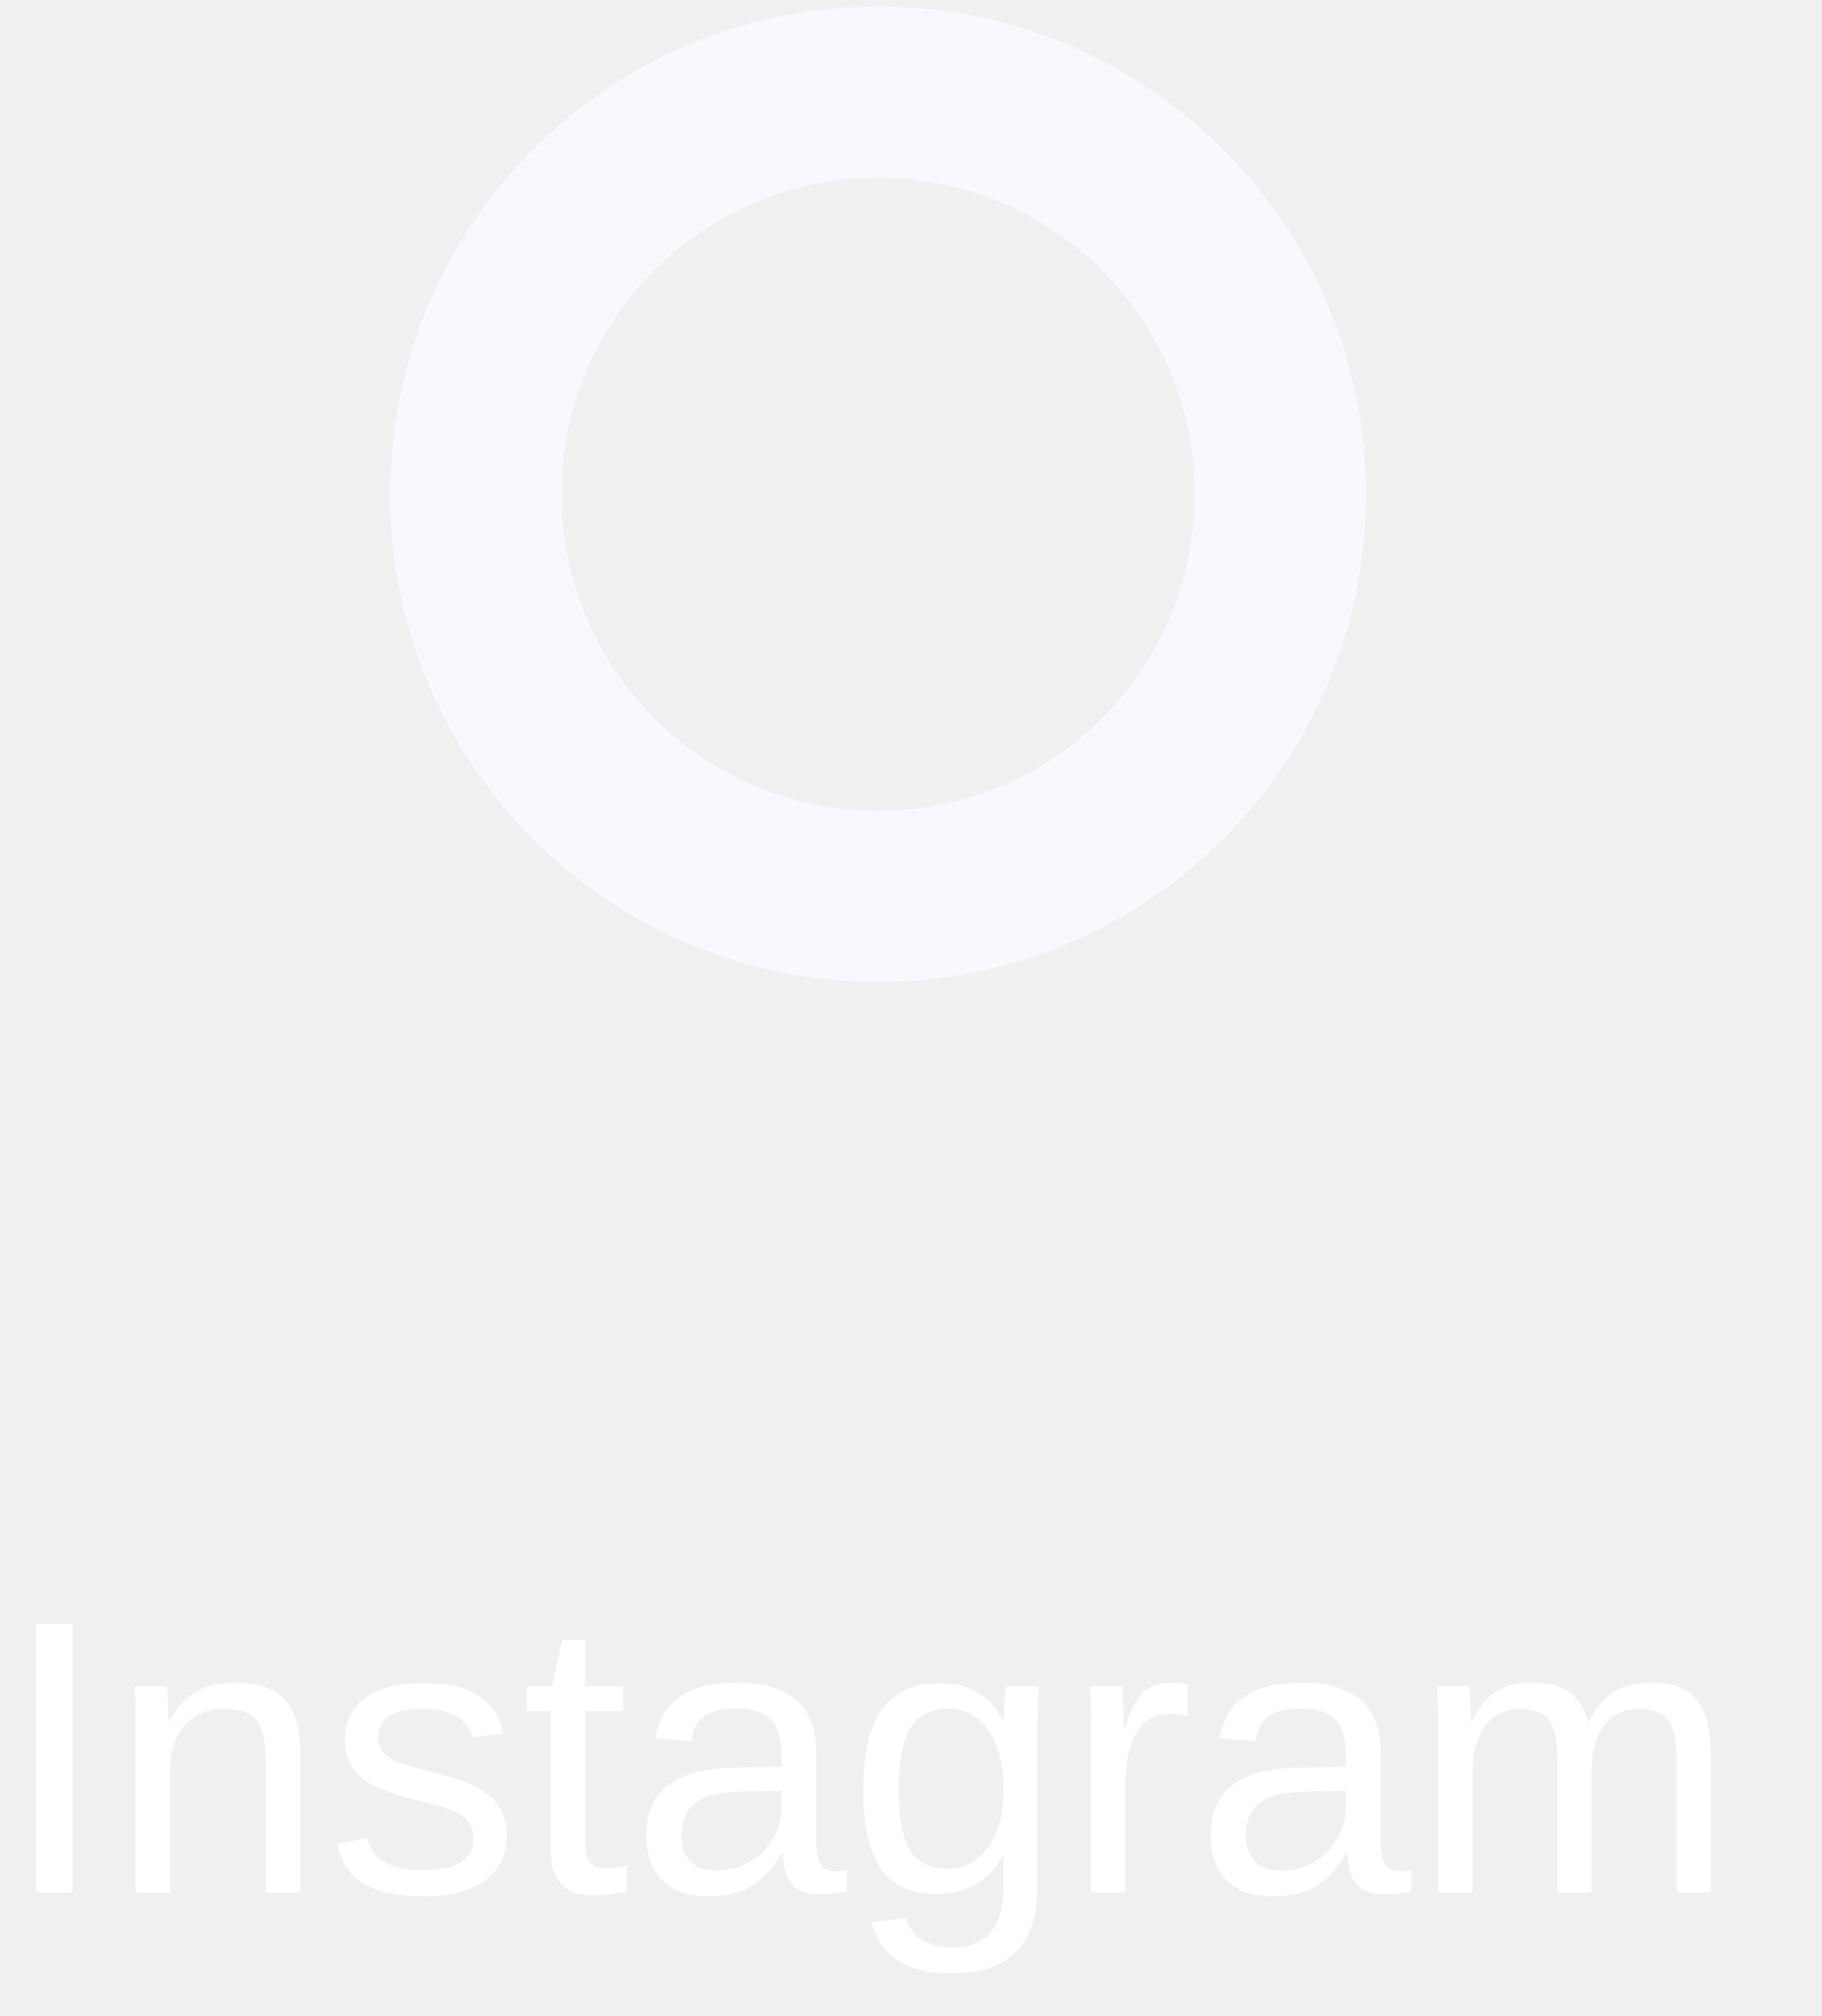
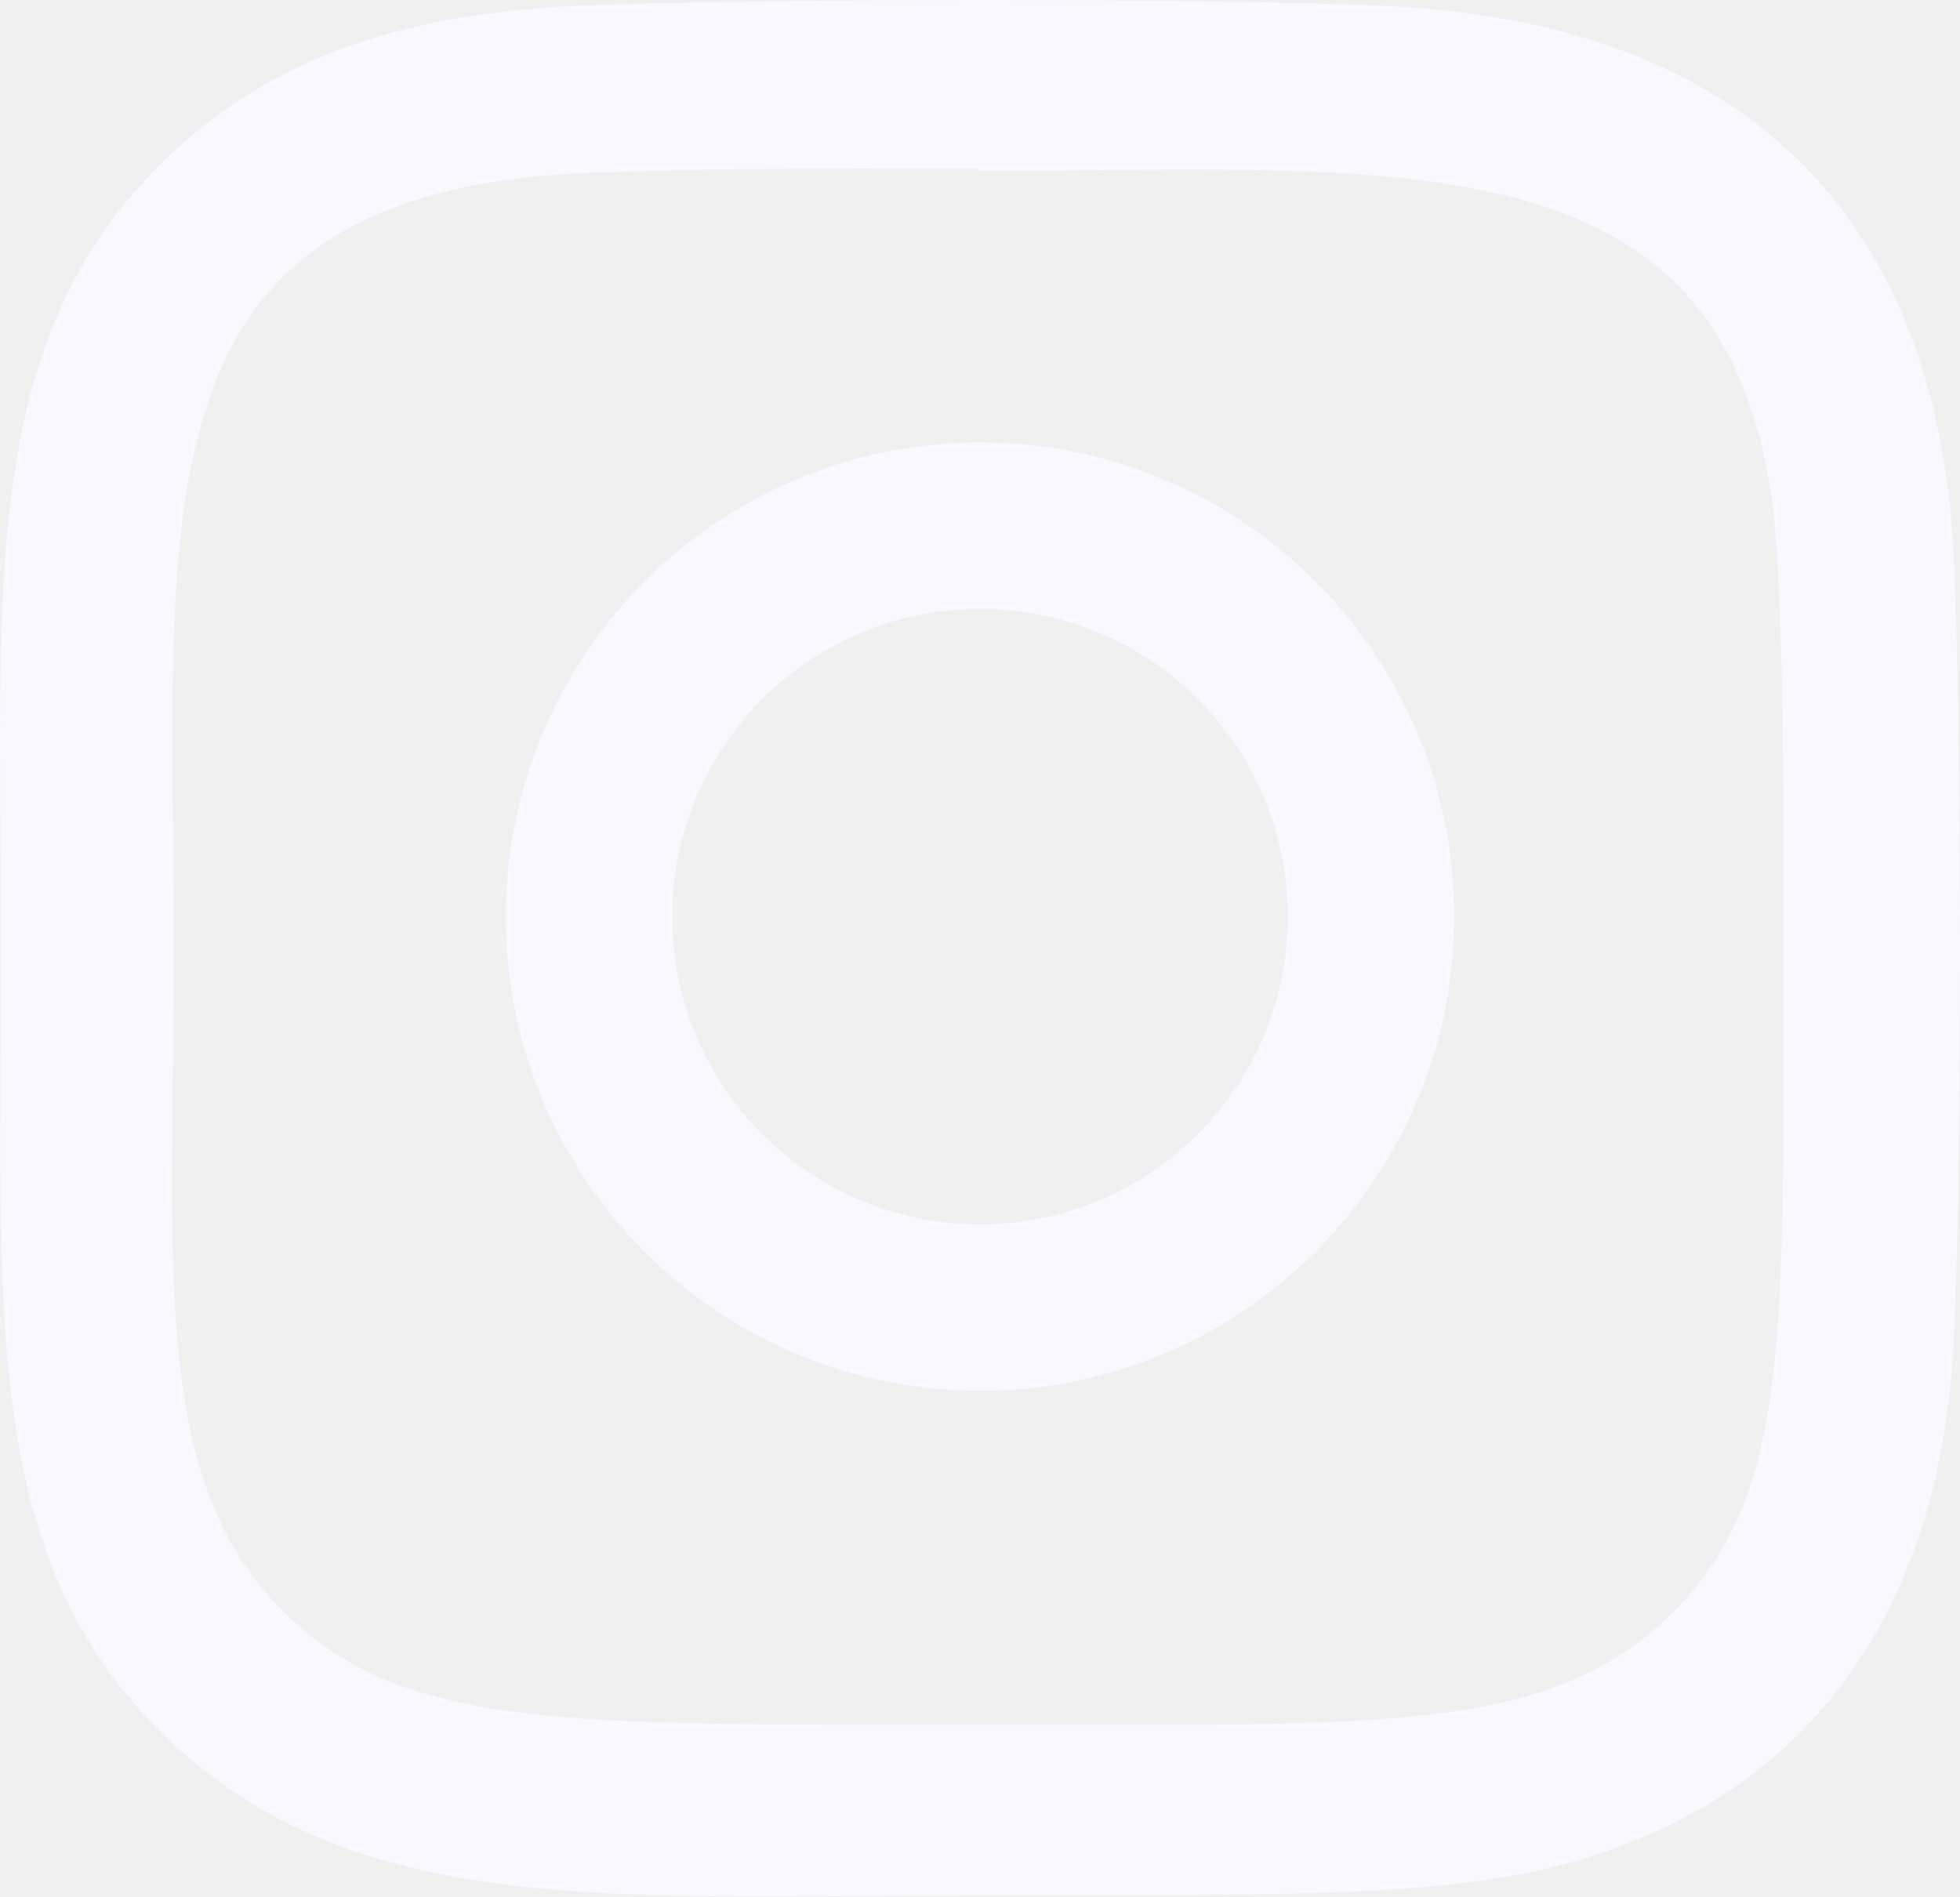
- <svg xmlns="http://www.w3.org/2000/svg" width="28" height="31" viewBox="0 0 28 31" fill="none">
-   <path d="M13.5 0.1C9.355 0.1 6 3.459 6 7.6C6 11.745 9.359 15.1 13.5 15.1C17.645 15.1 21 11.741 21 7.6C21 3.456 17.641 0.1 13.5 0.1ZM13.5 12.468C10.81 12.468 8.632 10.29 8.632 7.6C8.632 4.911 10.811 2.732 13.5 2.732C16.189 2.732 18.368 4.911 18.368 7.6C18.369 10.29 16.19 12.468 13.5 12.468Z" fill="#FAF8FF" />
-   <path d="M0.554 29.1V24.972H1.113V29.1H0.554ZM4.087 29.1V27.091C4.087 26.882 4.066 26.72 4.025 26.604C3.984 26.489 3.919 26.406 3.829 26.355C3.739 26.304 3.607 26.279 3.434 26.279C3.18 26.279 2.979 26.366 2.833 26.54C2.687 26.714 2.613 26.955 2.613 27.263V29.1H2.086V26.607C2.086 26.238 2.08 26.012 2.068 25.93H2.566C2.568 25.94 2.57 25.967 2.572 26.009C2.574 26.052 2.576 26.102 2.578 26.159C2.582 26.214 2.586 26.318 2.59 26.472H2.599C2.72 26.254 2.859 26.099 3.018 26.009C3.178 25.918 3.376 25.872 3.612 25.872C3.96 25.872 4.214 25.959 4.374 26.133C4.536 26.304 4.617 26.59 4.617 26.988V29.1H4.087ZM7.793 28.224C7.793 28.523 7.68 28.754 7.453 28.916C7.229 29.078 6.913 29.159 6.507 29.159C6.112 29.159 5.808 29.095 5.593 28.966C5.38 28.835 5.241 28.632 5.177 28.356L5.643 28.265C5.688 28.435 5.78 28.56 5.921 28.64C6.062 28.718 6.257 28.758 6.507 28.758C6.774 28.758 6.97 28.717 7.093 28.634C7.218 28.552 7.28 28.429 7.28 28.265C7.28 28.14 7.237 28.039 7.151 27.961C7.065 27.883 6.927 27.818 6.735 27.767L6.357 27.668C6.055 27.59 5.839 27.513 5.71 27.439C5.583 27.363 5.483 27.271 5.411 27.164C5.339 27.056 5.303 26.925 5.303 26.768C5.303 26.479 5.405 26.259 5.61 26.109C5.817 25.957 6.118 25.881 6.513 25.881C6.862 25.881 7.14 25.942 7.345 26.065C7.552 26.188 7.683 26.386 7.737 26.657L7.263 26.716C7.233 26.575 7.154 26.468 7.025 26.393C6.898 26.317 6.728 26.279 6.513 26.279C6.274 26.279 6.099 26.315 5.985 26.387C5.872 26.46 5.815 26.569 5.815 26.716C5.815 26.805 5.839 26.88 5.886 26.938C5.933 26.997 6.002 27.047 6.094 27.088C6.186 27.129 6.379 27.185 6.674 27.258C6.953 27.328 7.154 27.393 7.277 27.454C7.4 27.512 7.497 27.578 7.567 27.65C7.64 27.722 7.695 27.806 7.734 27.902C7.773 27.996 7.793 28.103 7.793 28.224ZM9.633 29.077C9.459 29.124 9.281 29.147 9.1 29.147C8.678 29.147 8.467 28.908 8.467 28.429V26.314H8.101V25.93H8.487L8.643 25.221H8.994V25.93H9.58V26.314H8.994V28.315C8.994 28.468 9.019 28.575 9.067 28.637C9.118 28.698 9.205 28.728 9.328 28.728C9.398 28.728 9.5 28.715 9.633 28.687V29.077ZM10.893 29.159C10.574 29.159 10.335 29.075 10.175 28.907C10.015 28.739 9.935 28.509 9.935 28.216C9.935 27.887 10.042 27.636 10.257 27.46C10.474 27.284 10.822 27.19 11.303 27.178L12.015 27.167V26.994C12.015 26.736 11.96 26.552 11.851 26.44C11.741 26.329 11.569 26.273 11.335 26.273C11.099 26.273 10.927 26.313 10.819 26.393C10.712 26.473 10.648 26.601 10.626 26.777L10.075 26.727C10.165 26.157 10.589 25.872 11.347 25.872C11.745 25.872 12.045 25.964 12.246 26.147C12.447 26.329 12.548 26.593 12.548 26.938V28.303C12.548 28.46 12.568 28.578 12.609 28.658C12.65 28.736 12.729 28.775 12.844 28.775C12.895 28.775 12.952 28.768 13.017 28.755V29.083C12.884 29.114 12.748 29.13 12.609 29.13C12.414 29.13 12.271 29.079 12.182 28.977C12.094 28.874 12.044 28.713 12.032 28.494H12.015C11.88 28.736 11.723 28.908 11.543 29.009C11.365 29.109 11.148 29.159 10.893 29.159ZM11.013 28.763C11.206 28.763 11.378 28.72 11.528 28.632C11.679 28.544 11.797 28.424 11.883 28.271C11.971 28.117 12.015 27.959 12.015 27.797V27.536L11.438 27.548C11.19 27.552 11.001 27.577 10.872 27.624C10.745 27.671 10.648 27.743 10.579 27.841C10.511 27.938 10.477 28.066 10.477 28.224C10.477 28.396 10.523 28.529 10.614 28.623C10.708 28.717 10.841 28.763 11.013 28.763ZM14.625 30.346C14.279 30.346 14.004 30.277 13.799 30.14C13.594 30.006 13.462 29.813 13.403 29.563L13.934 29.487C13.969 29.634 14.046 29.746 14.165 29.824C14.286 29.904 14.444 29.944 14.64 29.944C15.165 29.944 15.428 29.637 15.428 29.021V28.512H15.422C15.322 28.715 15.185 28.868 15.012 28.971C14.838 29.073 14.635 29.124 14.402 29.124C14.014 29.124 13.727 28.995 13.544 28.737C13.362 28.479 13.271 28.074 13.271 27.521C13.271 26.961 13.369 26.548 13.565 26.282C13.762 26.014 14.06 25.881 14.461 25.881C14.685 25.881 14.88 25.932 15.044 26.036C15.21 26.137 15.338 26.283 15.428 26.472H15.434C15.434 26.414 15.438 26.312 15.445 26.168C15.453 26.023 15.461 25.944 15.469 25.93H15.97C15.958 26.036 15.952 26.255 15.952 26.587V29.009C15.952 29.9 15.51 30.346 14.625 30.346ZM15.428 27.515C15.428 27.258 15.393 27.036 15.322 26.85C15.252 26.663 15.152 26.52 15.023 26.423C14.896 26.323 14.752 26.273 14.59 26.273C14.32 26.273 14.124 26.371 14.001 26.566C13.878 26.762 13.816 27.078 13.816 27.515C13.816 27.949 13.874 28.261 13.989 28.45C14.104 28.639 14.302 28.734 14.581 28.734C14.747 28.734 14.895 28.685 15.023 28.588C15.152 28.49 15.252 28.35 15.322 28.169C15.393 27.985 15.428 27.767 15.428 27.515ZM16.775 29.1V26.669C16.775 26.446 16.77 26.2 16.758 25.93H17.256C17.271 26.29 17.279 26.506 17.279 26.578H17.291C17.375 26.306 17.472 26.121 17.581 26.021C17.69 25.922 17.845 25.872 18.044 25.872C18.114 25.872 18.186 25.882 18.258 25.901V26.384C18.188 26.365 18.094 26.355 17.977 26.355C17.758 26.355 17.591 26.45 17.476 26.639C17.36 26.827 17.303 27.096 17.303 27.448V29.1H16.775ZM19.57 29.159C19.252 29.159 19.013 29.075 18.852 28.907C18.692 28.739 18.612 28.509 18.612 28.216C18.612 27.887 18.72 27.636 18.935 27.46C19.151 27.284 19.5 27.19 19.98 27.178L20.692 27.167V26.994C20.692 26.736 20.638 26.552 20.528 26.44C20.419 26.329 20.247 26.273 20.013 26.273C19.776 26.273 19.605 26.313 19.497 26.393C19.39 26.473 19.325 26.601 19.304 26.777L18.753 26.727C18.843 26.157 19.267 25.872 20.024 25.872C20.423 25.872 20.723 25.964 20.924 26.147C21.125 26.329 21.226 26.593 21.226 26.938V28.303C21.226 28.46 21.246 28.578 21.287 28.658C21.328 28.736 21.406 28.775 21.521 28.775C21.572 28.775 21.63 28.768 21.694 28.755V29.083C21.561 29.114 21.426 29.13 21.287 29.13C21.092 29.13 20.949 29.079 20.859 28.977C20.771 28.874 20.722 28.713 20.71 28.494H20.692C20.558 28.736 20.4 28.908 20.221 29.009C20.043 29.109 19.826 29.159 19.57 29.159ZM19.69 28.763C19.884 28.763 20.056 28.72 20.206 28.632C20.356 28.544 20.475 28.424 20.561 28.271C20.648 28.117 20.692 27.959 20.692 27.797V27.536L20.115 27.548C19.867 27.552 19.679 27.577 19.55 27.624C19.423 27.671 19.325 27.743 19.257 27.841C19.189 27.938 19.154 28.066 19.154 28.224C19.154 28.396 19.2 28.529 19.292 28.623C19.386 28.717 19.519 28.763 19.69 28.763ZM23.947 29.1V27.091C23.947 26.784 23.905 26.572 23.821 26.455C23.737 26.338 23.586 26.279 23.367 26.279C23.143 26.279 22.965 26.365 22.834 26.537C22.703 26.709 22.638 26.951 22.638 27.263V29.1H22.113V26.607C22.113 26.238 22.107 26.012 22.096 25.93H22.594C22.596 25.94 22.598 25.967 22.6 26.009C22.602 26.052 22.604 26.102 22.605 26.159C22.609 26.214 22.613 26.318 22.617 26.472H22.626C22.739 26.248 22.869 26.092 23.016 26.004C23.162 25.916 23.341 25.872 23.552 25.872C23.792 25.872 23.981 25.92 24.12 26.015C24.261 26.111 24.358 26.263 24.413 26.472H24.422C24.531 26.259 24.663 26.106 24.817 26.012C24.974 25.919 25.162 25.872 25.383 25.872C25.703 25.872 25.936 25.959 26.08 26.133C26.227 26.306 26.3 26.592 26.3 26.988V29.1H25.778V27.091C25.778 26.784 25.736 26.572 25.652 26.455C25.568 26.338 25.417 26.279 25.198 26.279C24.968 26.279 24.788 26.365 24.659 26.537C24.532 26.707 24.469 26.949 24.469 27.263V29.1H23.947Z" fill="white" />
+ <svg xmlns="http://www.w3.org/2000/svg" width="31" height="30" viewBox="0 0 31 30" fill="none">
+   <path d="M21.892 0.094C19.04 -0.035 11.975 -0.028 9.121 0.094C6.612 0.208 4.4 0.794 2.616 2.52C-0.365 5.405 0.016 9.293 0.016 14.994C0.016 20.829 -0.32 24.626 2.616 27.468C5.609 30.363 9.684 29.984 15.505 29.984C21.478 29.984 23.54 29.988 25.651 29.196C28.523 28.117 30.69 25.634 30.902 21.173C31.037 18.411 31.029 11.576 30.902 8.814C30.646 3.548 27.726 0.354 21.892 0.094ZM26.406 25.559C24.451 27.45 21.74 27.281 15.468 27.281C9.01 27.281 6.42 27.374 4.53 25.54C2.354 23.444 2.748 20.078 2.748 14.974C2.748 8.068 2.015 3.094 9.178 2.739C10.823 2.683 11.307 2.664 15.45 2.664L15.508 2.702C22.391 2.702 27.792 2.004 28.116 8.934C28.19 10.515 28.206 10.99 28.206 14.993C28.205 21.17 28.327 23.691 26.406 25.559Z" fill="#FAF8FF" />
+   <path d="M15.5 7C11.355 7 8 10.359 8 14.5C8 18.645 11.359 22 15.5 22C19.645 22 23 18.641 23 14.5C23 10.355 19.641 7 15.5 7ZM15.5 19.368C12.81 19.368 10.632 17.189 10.632 14.5C10.632 11.811 12.811 9.632 15.5 9.632C18.189 9.632 20.368 11.811 20.368 14.5C20.369 17.189 18.19 19.368 15.5 19.368Z" fill="#FAF8FF" />
</svg>
